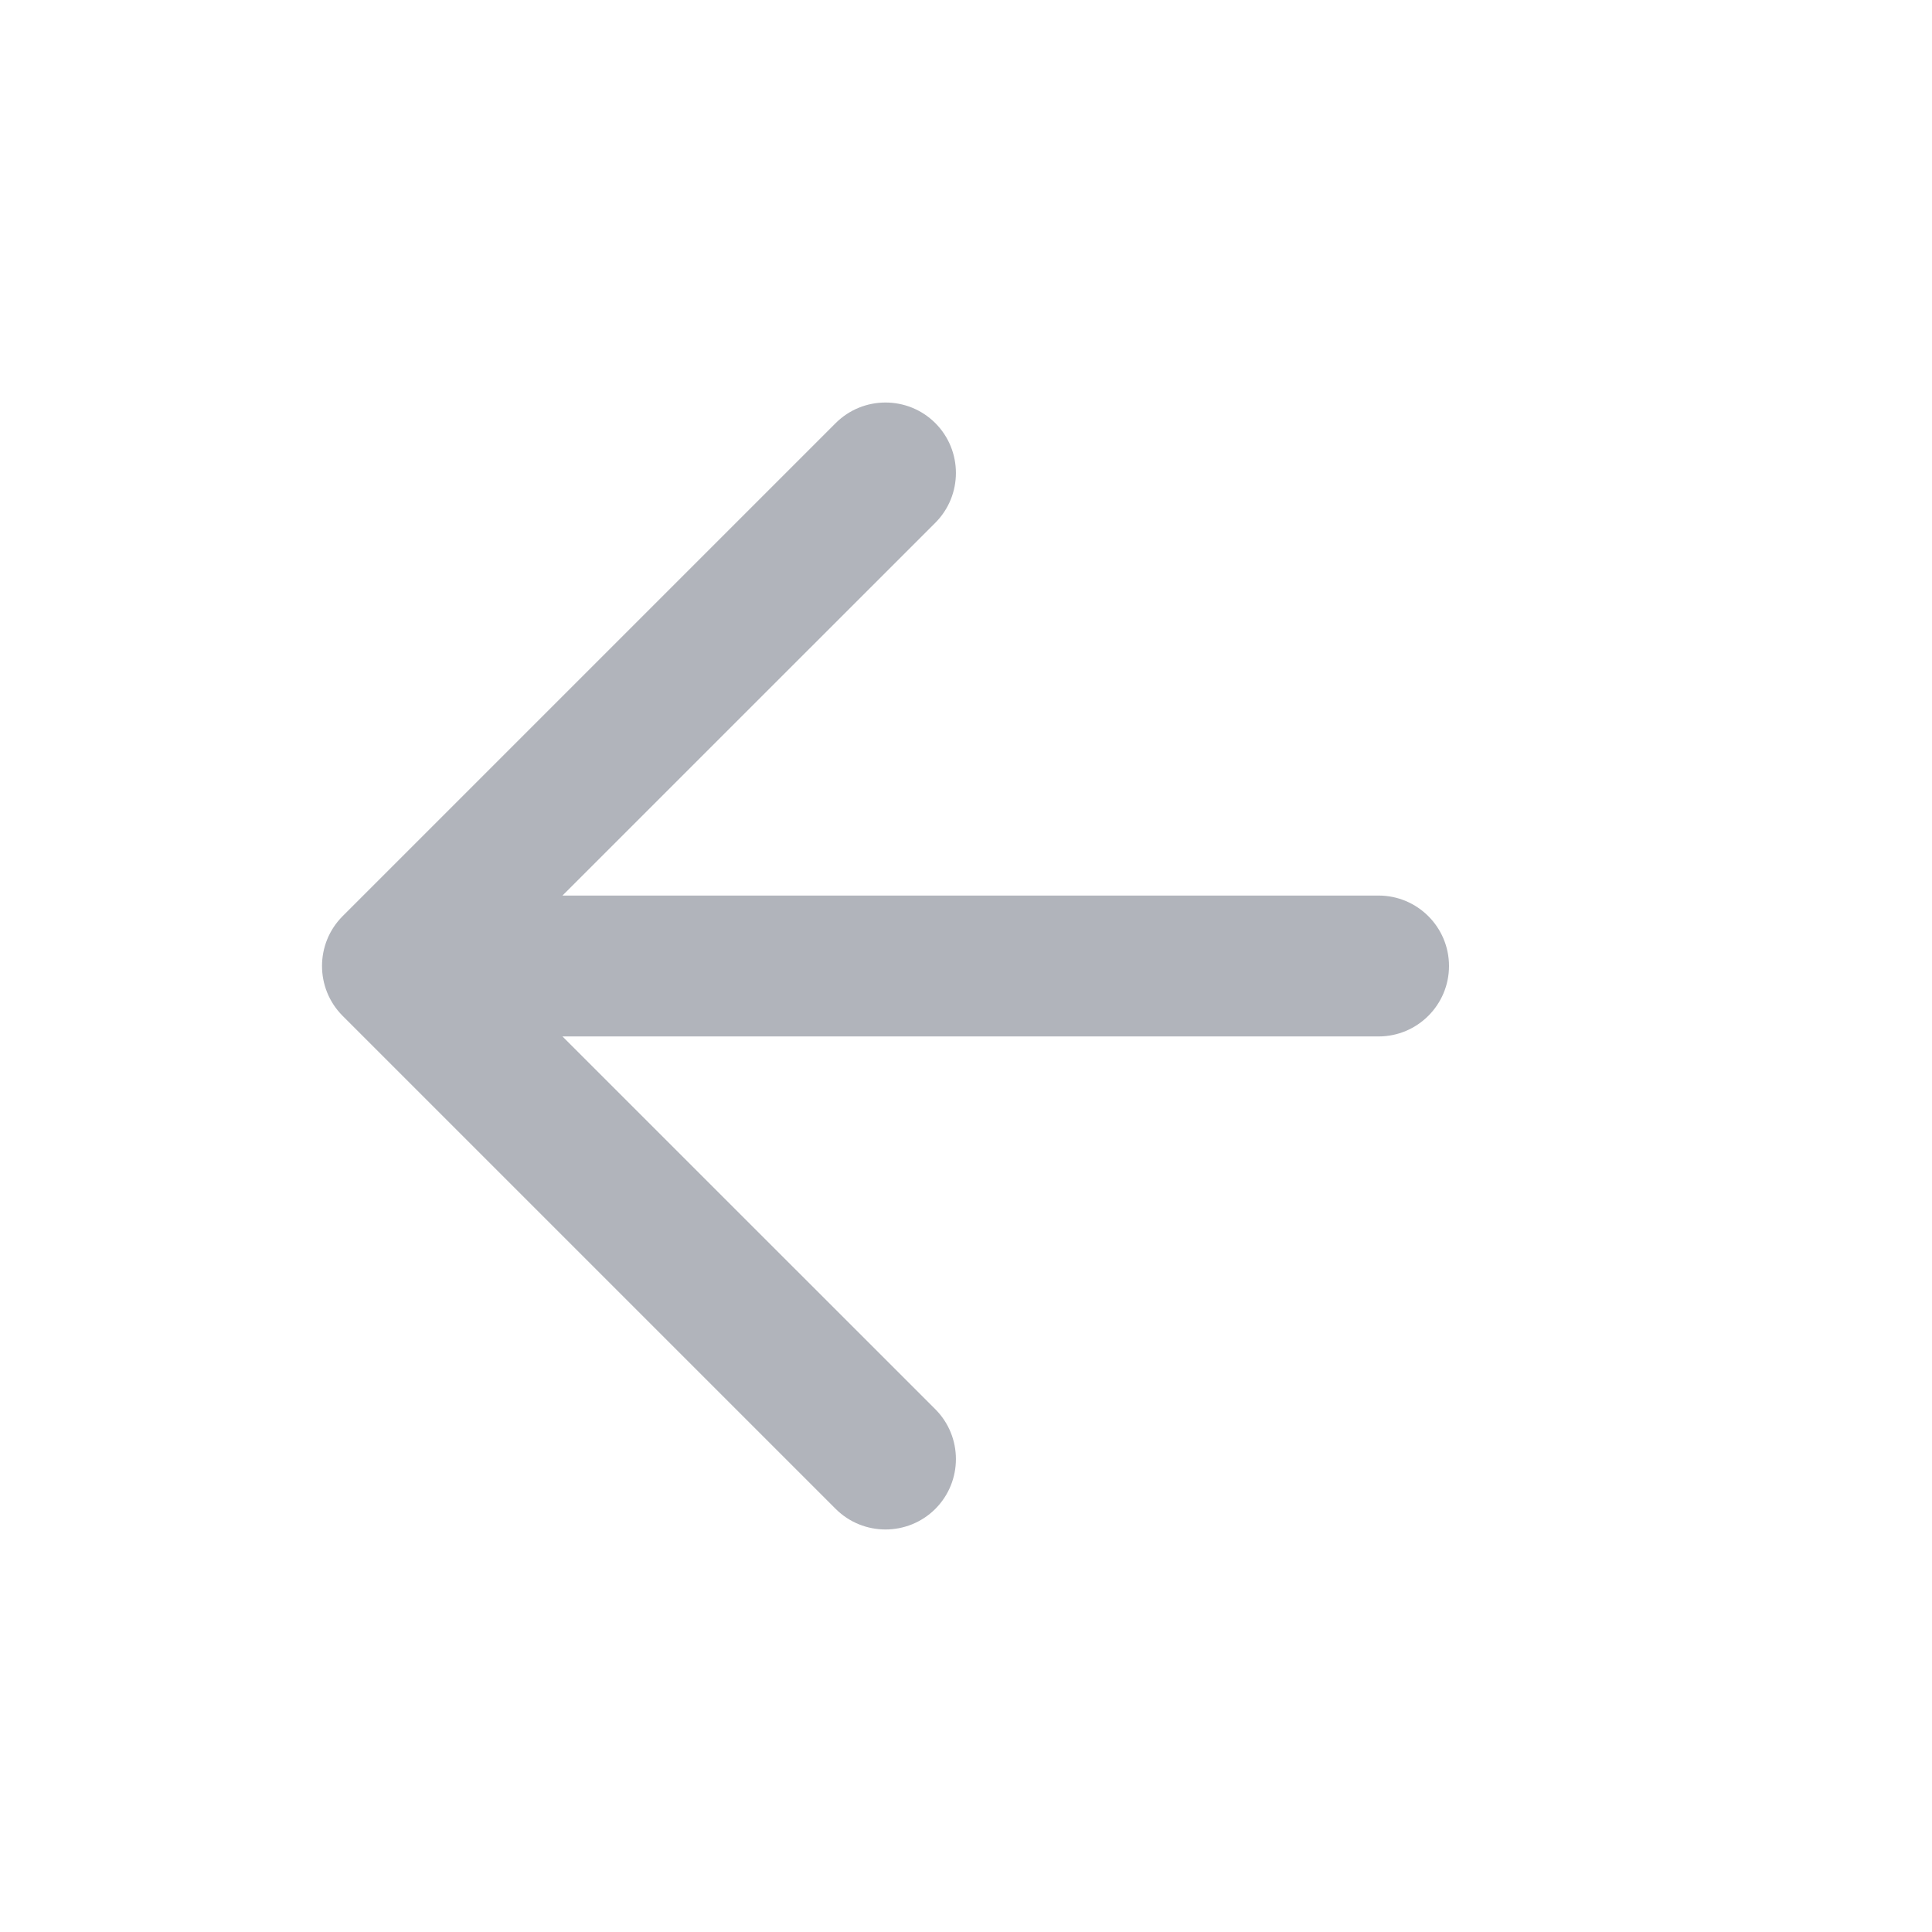
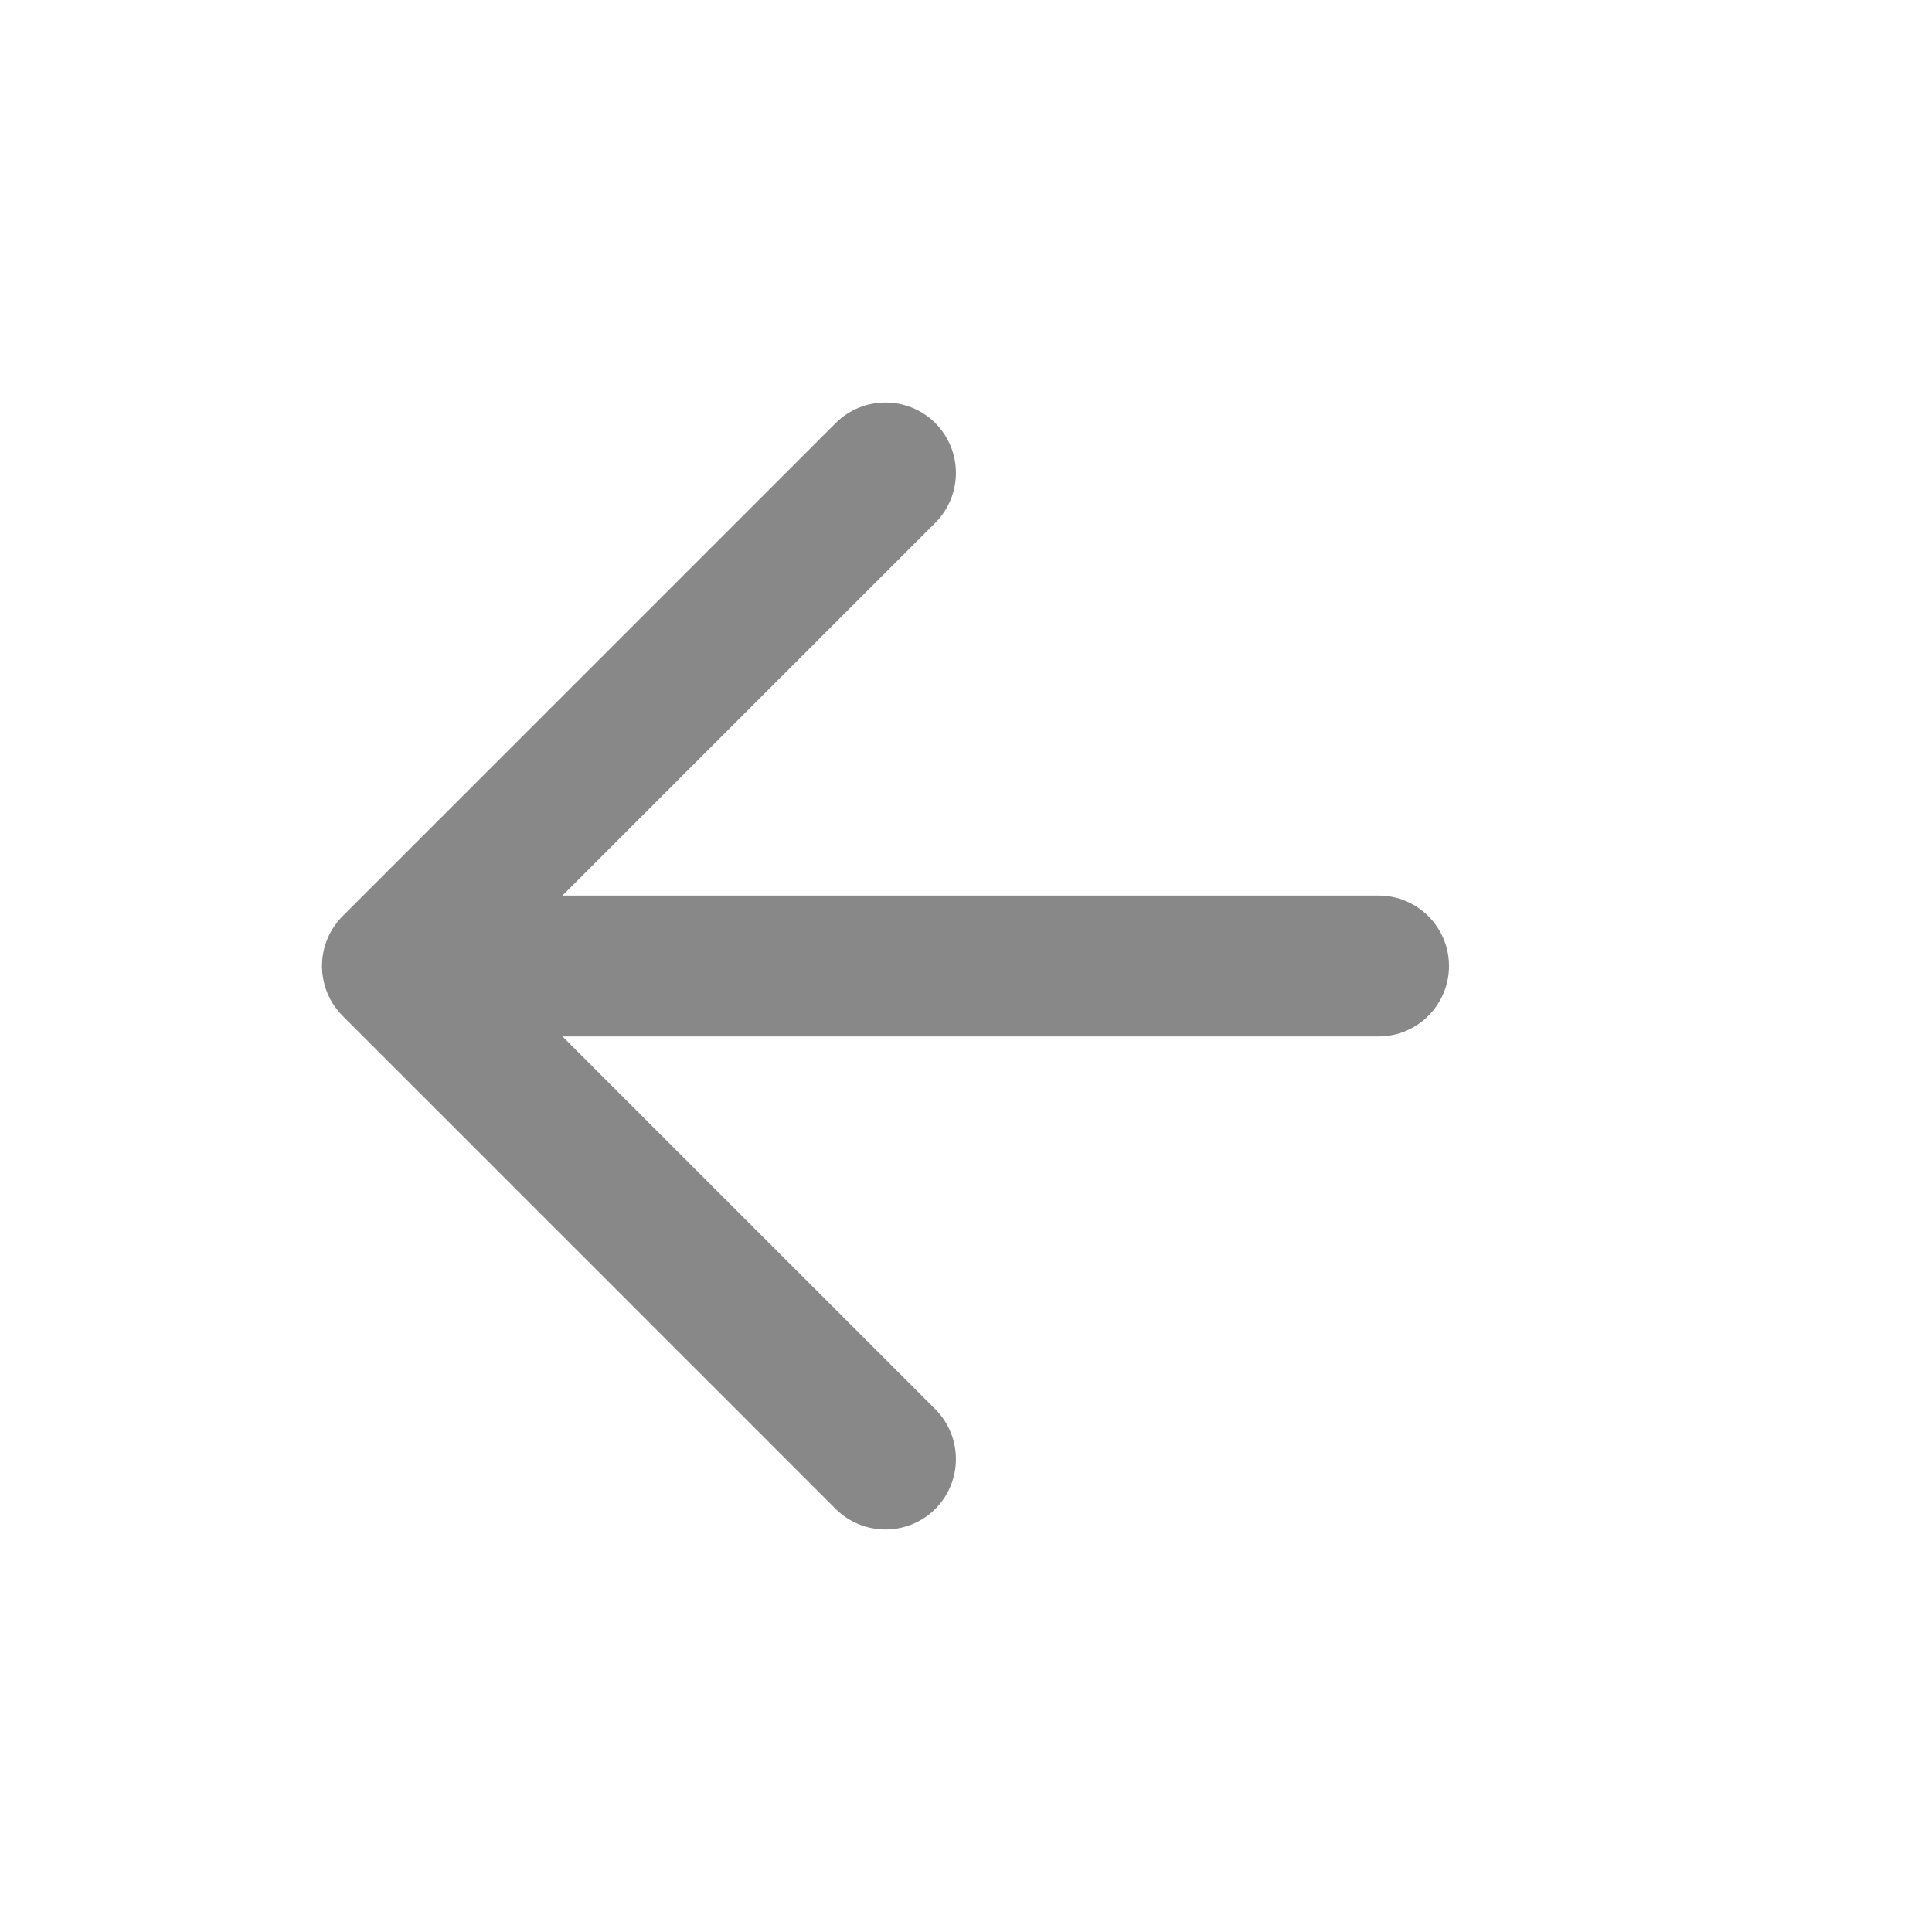
<svg xmlns="http://www.w3.org/2000/svg" width="24" height="24" viewBox="0 0 24 24" fill="none">
-   <path d="M11.619 6.494C11.96 6.152 11.96 5.598 11.619 5.256C11.277 4.915 10.723 4.915 10.381 5.256L4.256 11.381C3.915 11.723 3.915 12.277 4.256 12.619L10.381 18.744C10.723 19.085 11.277 19.085 11.619 18.744C11.96 18.402 11.96 17.848 11.619 17.506L6.987 12.875H17.125C17.608 12.875 18 12.483 18 12C18 11.517 17.608 11.125 17.125 11.125H6.987L11.619 6.494Z" fill="#B1B4BB" />
+   <path d="M11.619 6.494C11.96 6.152 11.96 5.598 11.619 5.256C11.277 4.915 10.723 4.915 10.381 5.256L4.256 11.381C3.915 11.723 3.915 12.277 4.256 12.619L10.381 18.744C10.723 19.085 11.277 19.085 11.619 18.744C11.96 18.402 11.96 17.848 11.619 17.506L6.987 12.875H17.125C17.608 12.875 18 12.483 18 12C18 11.517 17.608 11.125 17.125 11.125H6.987L11.619 6.494Z" fill="#888888" />
</svg>
